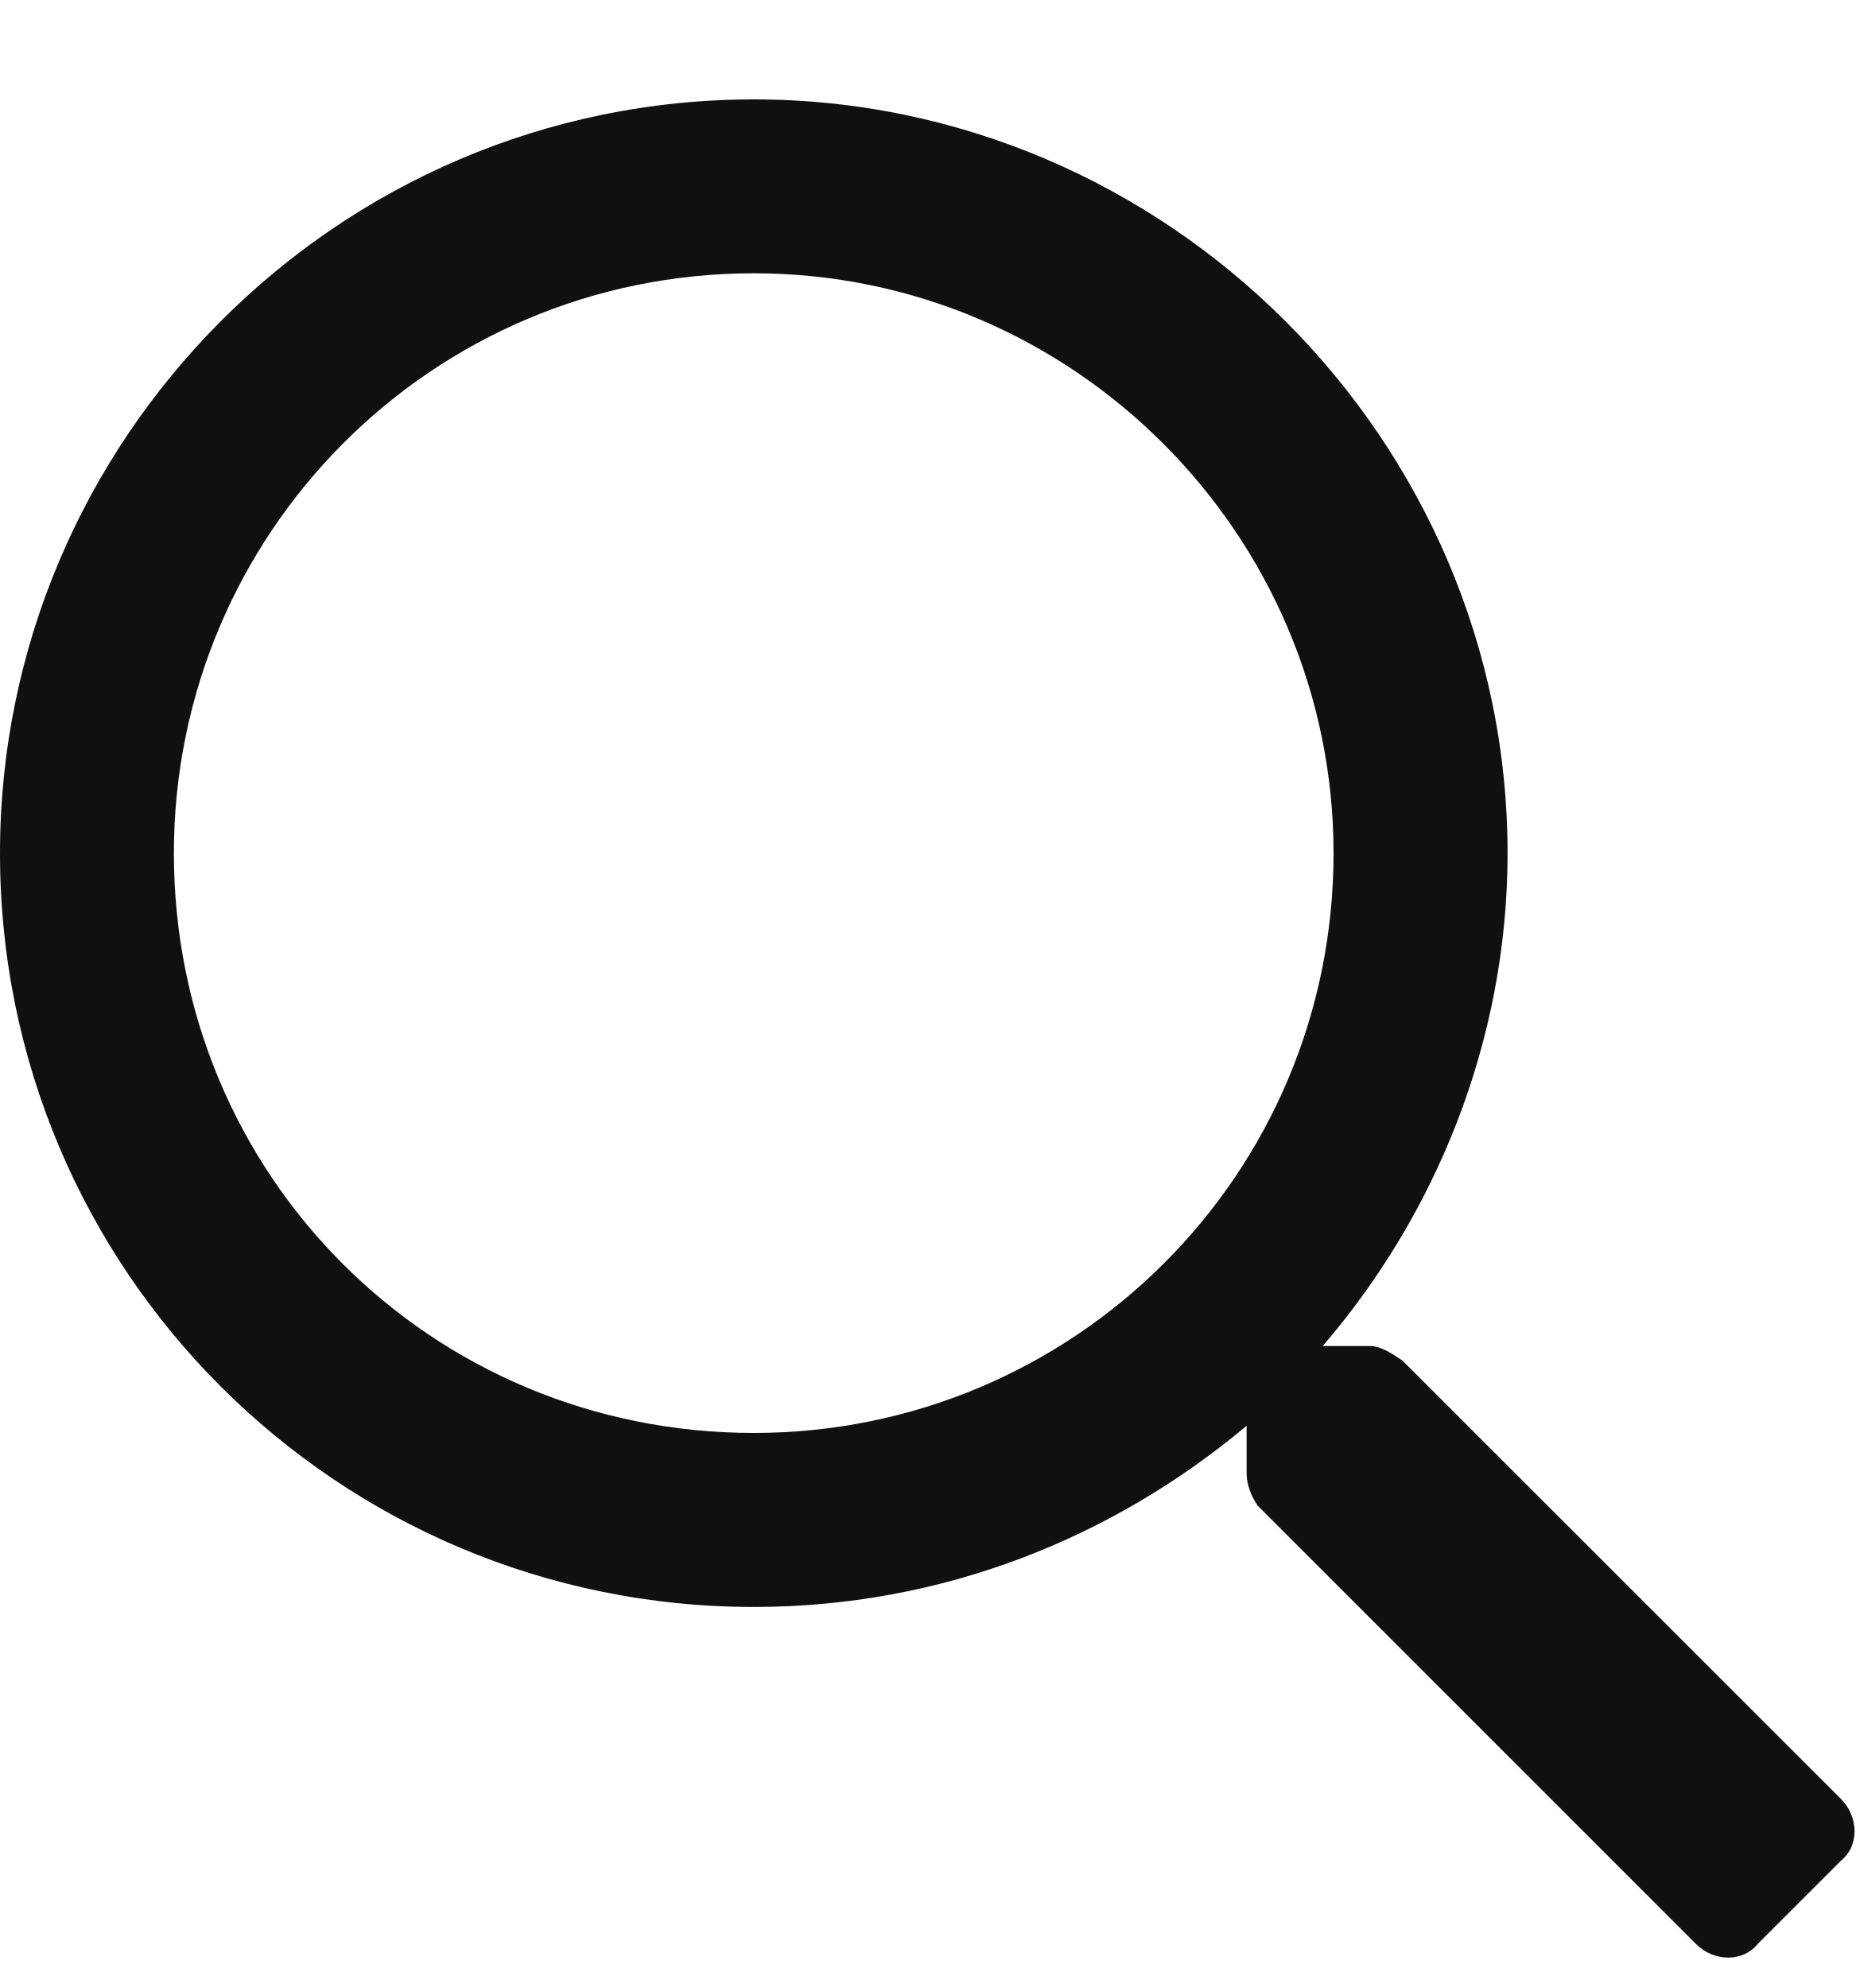
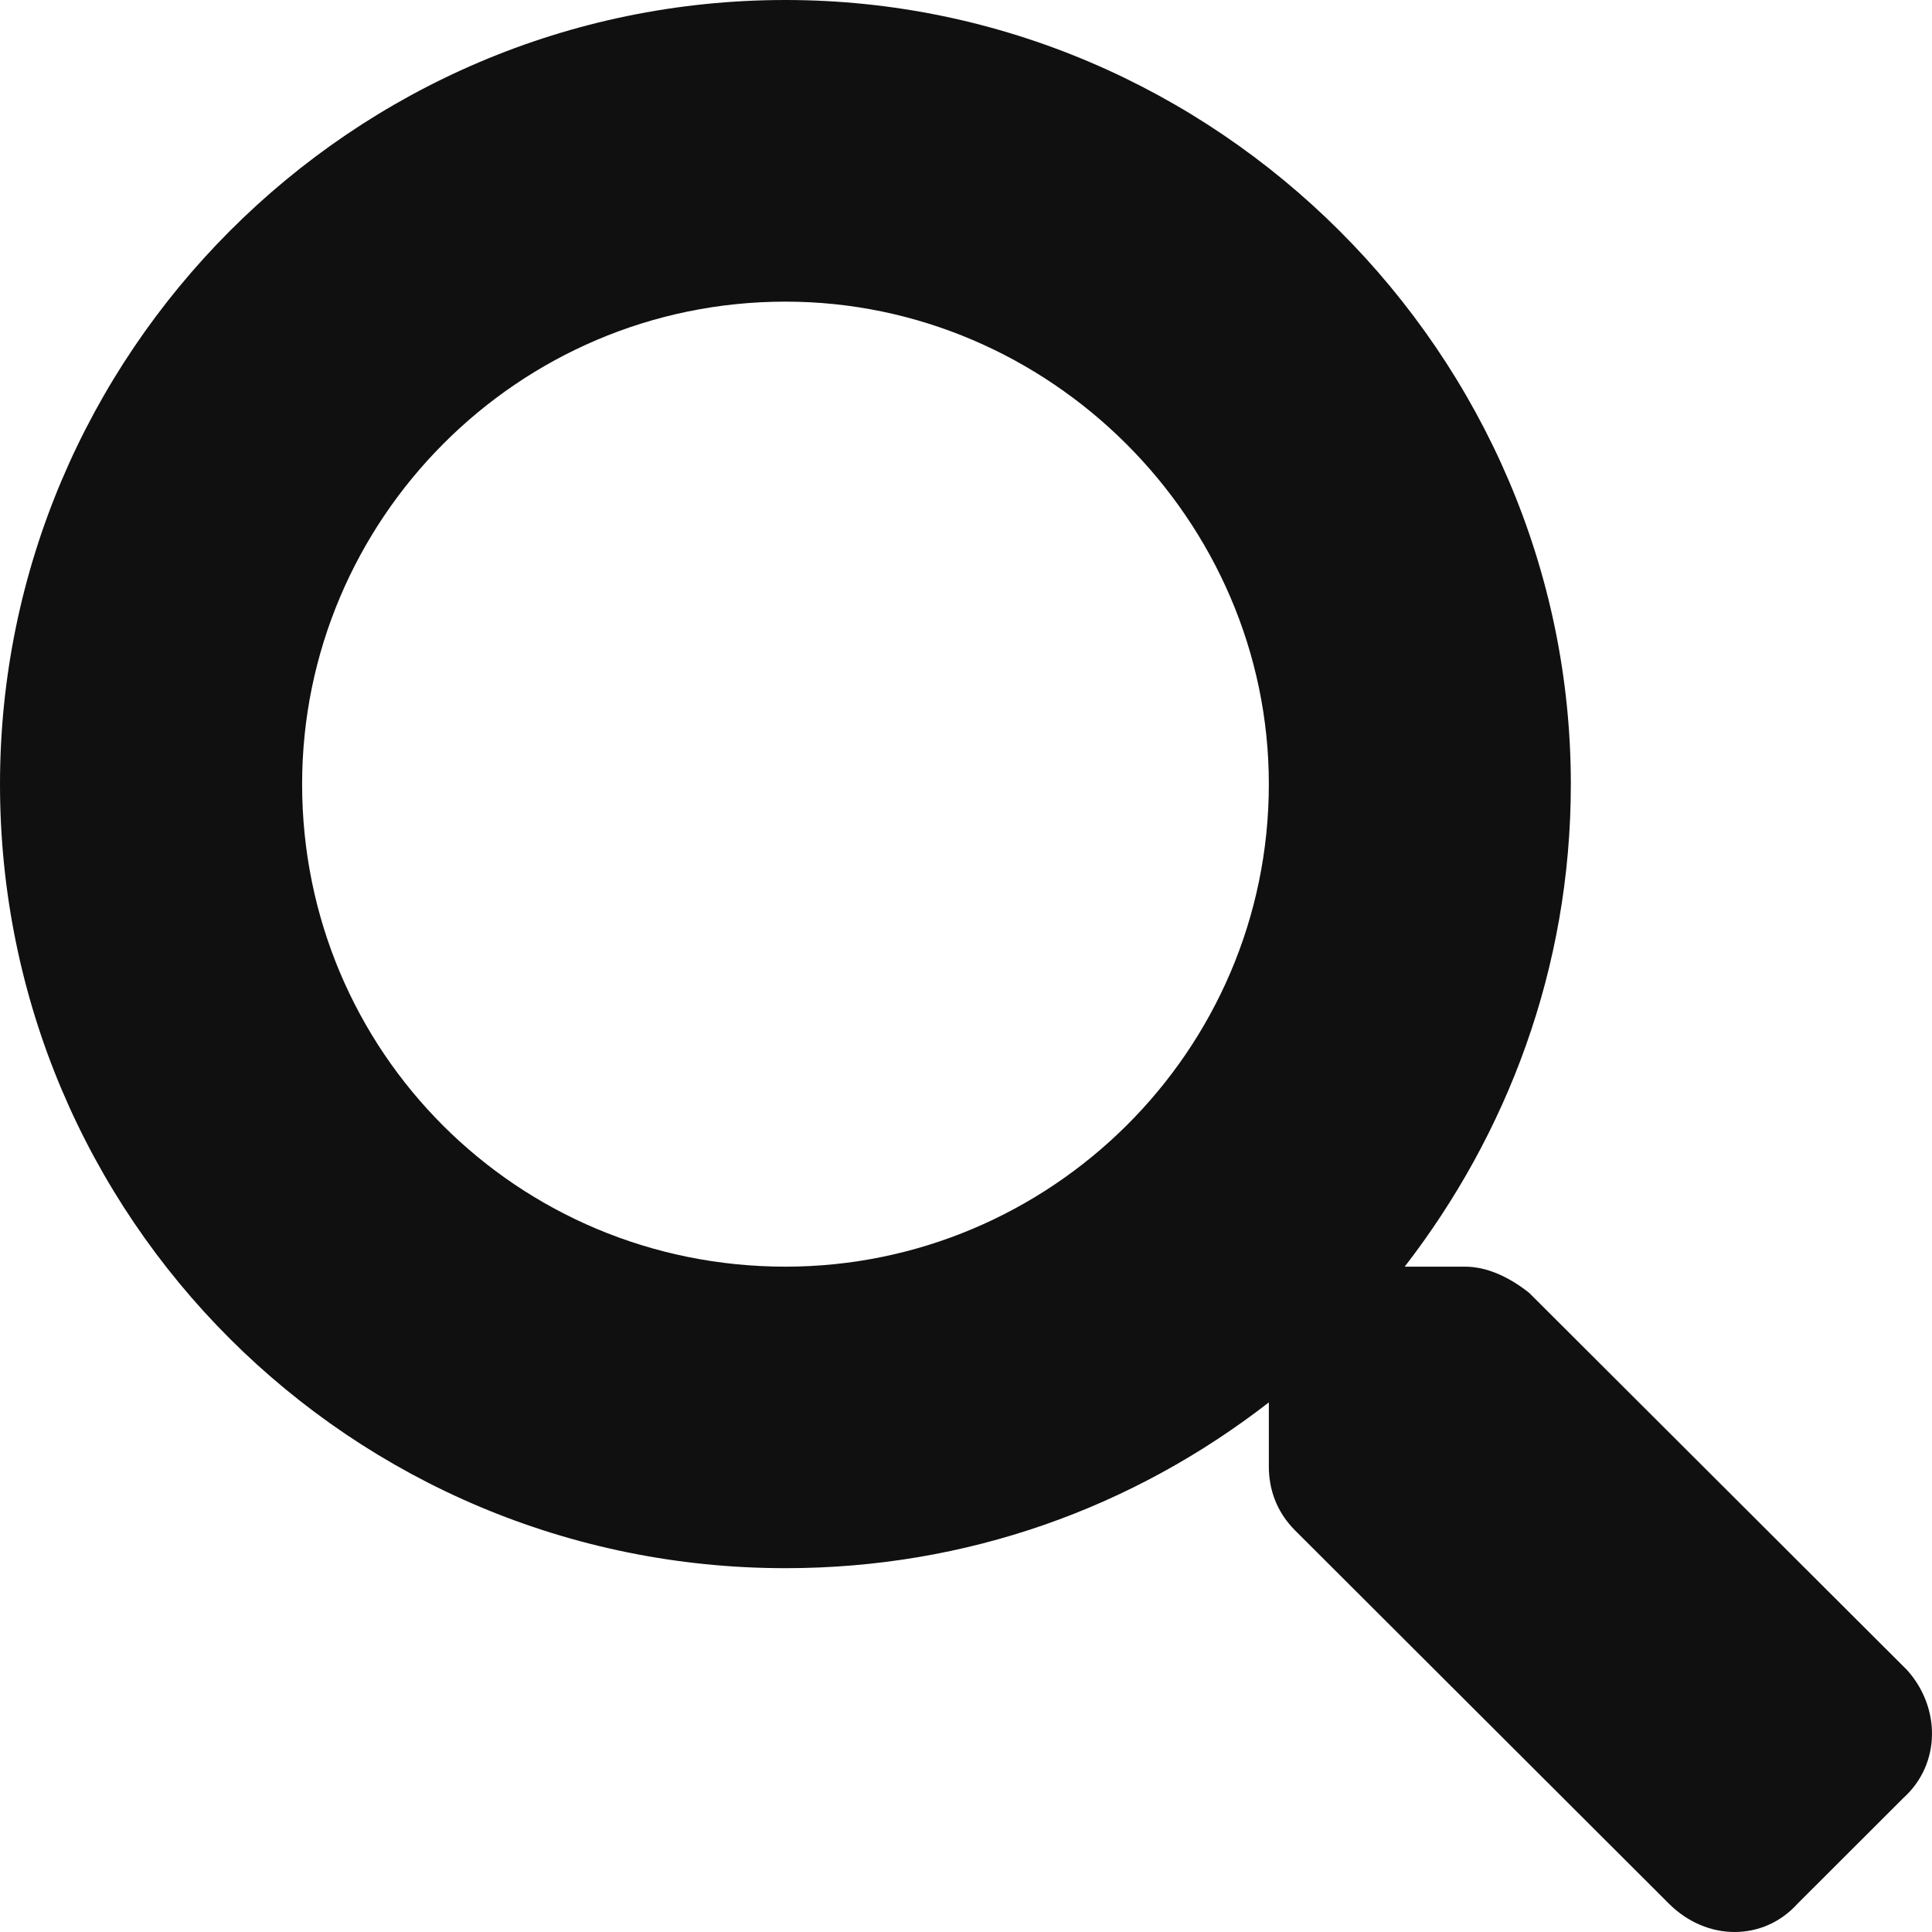
- <svg xmlns="http://www.w3.org/2000/svg" width="14" height="15" viewBox="0 0 14 15" fill="none">
-   <path d="M13.891 13.574L10.582 10.266C10.5 10.211 10.418 10.156 10.336 10.156H9.98C10.828 9.172 11.375 7.859 11.375 6.438C11.375 3.32 8.805 0.75 5.688 0.75C2.543 0.75 0 3.32 0 6.438C0 9.582 2.543 12.125 5.688 12.125C7.109 12.125 8.395 11.605 9.406 10.758V11.113C9.406 11.195 9.434 11.277 9.488 11.359L12.797 14.668C12.934 14.805 13.152 14.805 13.262 14.668L13.891 14.039C14.027 13.93 14.027 13.711 13.891 13.574ZM5.688 10.812C3.254 10.812 1.312 8.871 1.312 6.438C1.312 4.031 3.254 2.062 5.688 2.062C8.094 2.062 10.062 4.031 10.062 6.438C10.062 8.871 8.094 10.812 5.688 10.812Z" fill="#101010" />
+ <svg xmlns="http://www.w3.org/2000/svg" width="16" height="16" viewBox="0 0 16 16" fill="none">
+   <path d="M15.793 13.83L12.665 10.708C12.509 10.583 12.321 10.49 12.134 10.49H11.633C12.478 9.397 13.009 8.023 13.009 6.494C13.009 2.935 10.07 0 6.505 0C2.908 0 0 2.935 0 6.494C0 10.084 2.908 12.987 6.505 12.987C8.006 12.987 9.382 12.488 10.508 11.614V12.144C10.508 12.332 10.57 12.519 10.726 12.675L13.822 15.766C14.135 16.078 14.604 16.078 14.886 15.766L15.761 14.892C16.074 14.611 16.074 14.142 15.793 13.83ZM6.505 10.49C4.284 10.49 2.502 8.71 2.502 6.494C2.502 4.308 4.284 2.498 6.505 2.498C8.694 2.498 10.508 4.308 10.508 6.494C10.508 8.71 8.694 10.49 6.505 10.49Z" fill="#101010" />
</svg>
